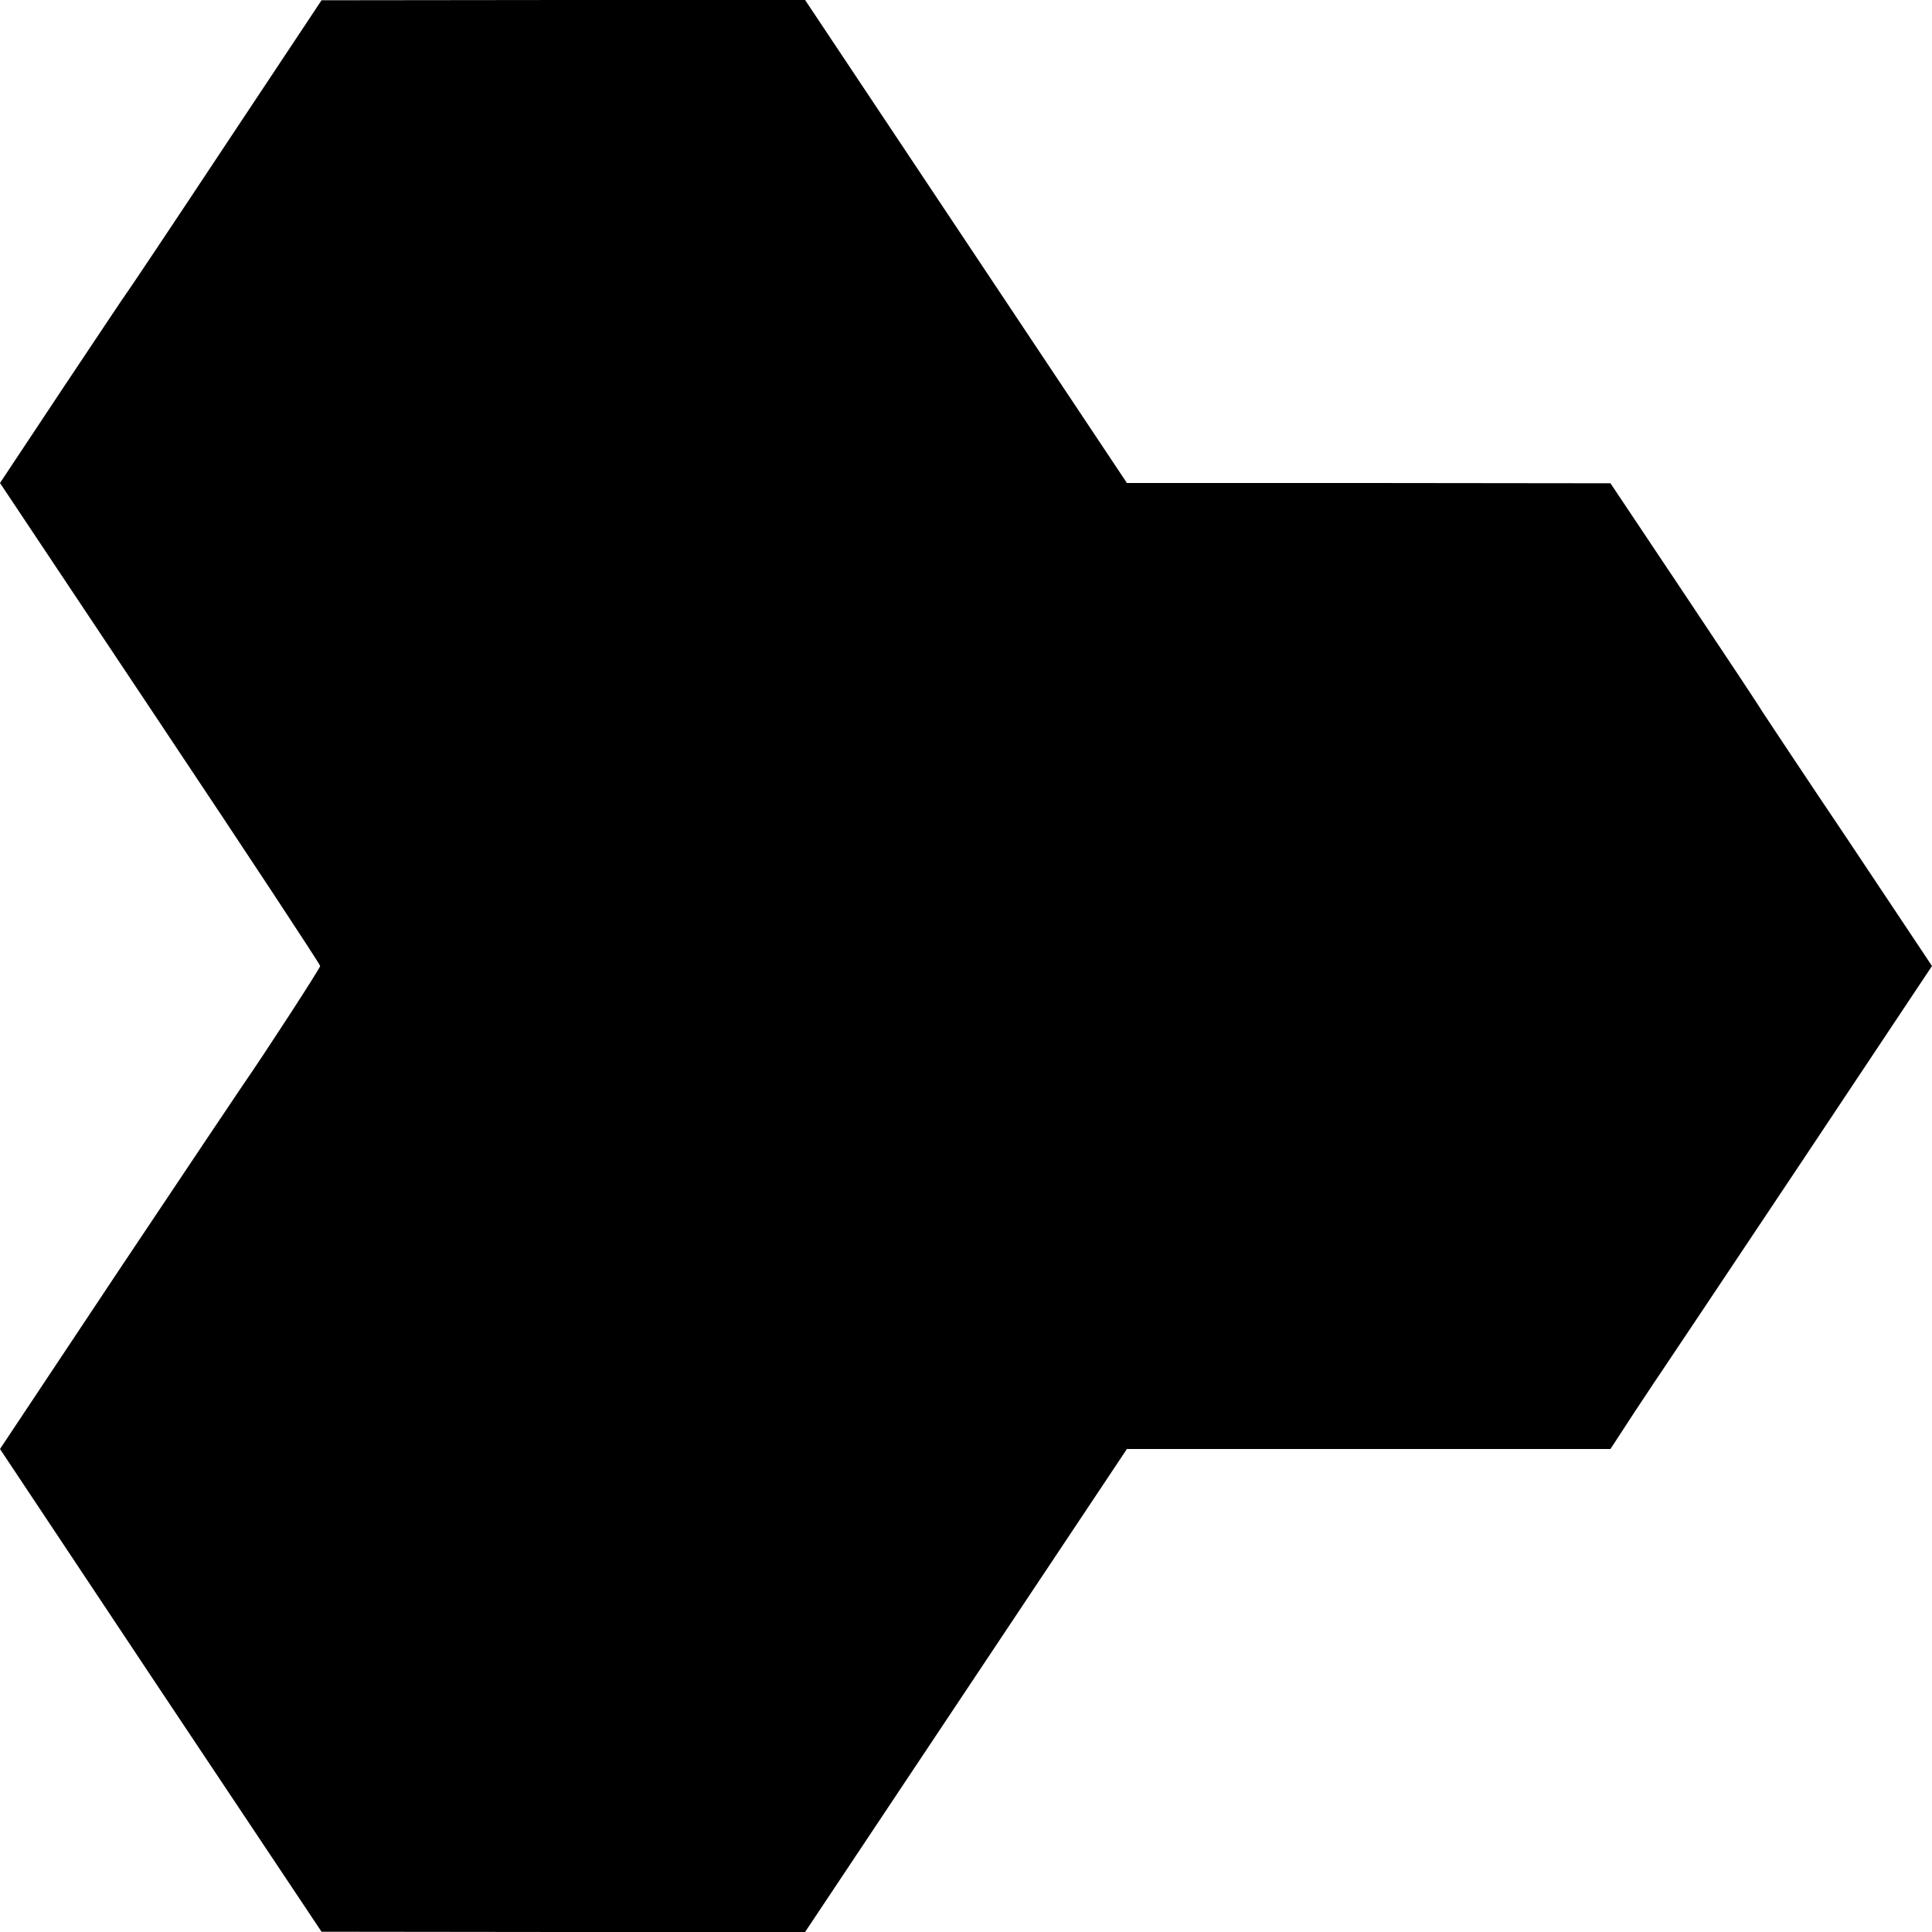
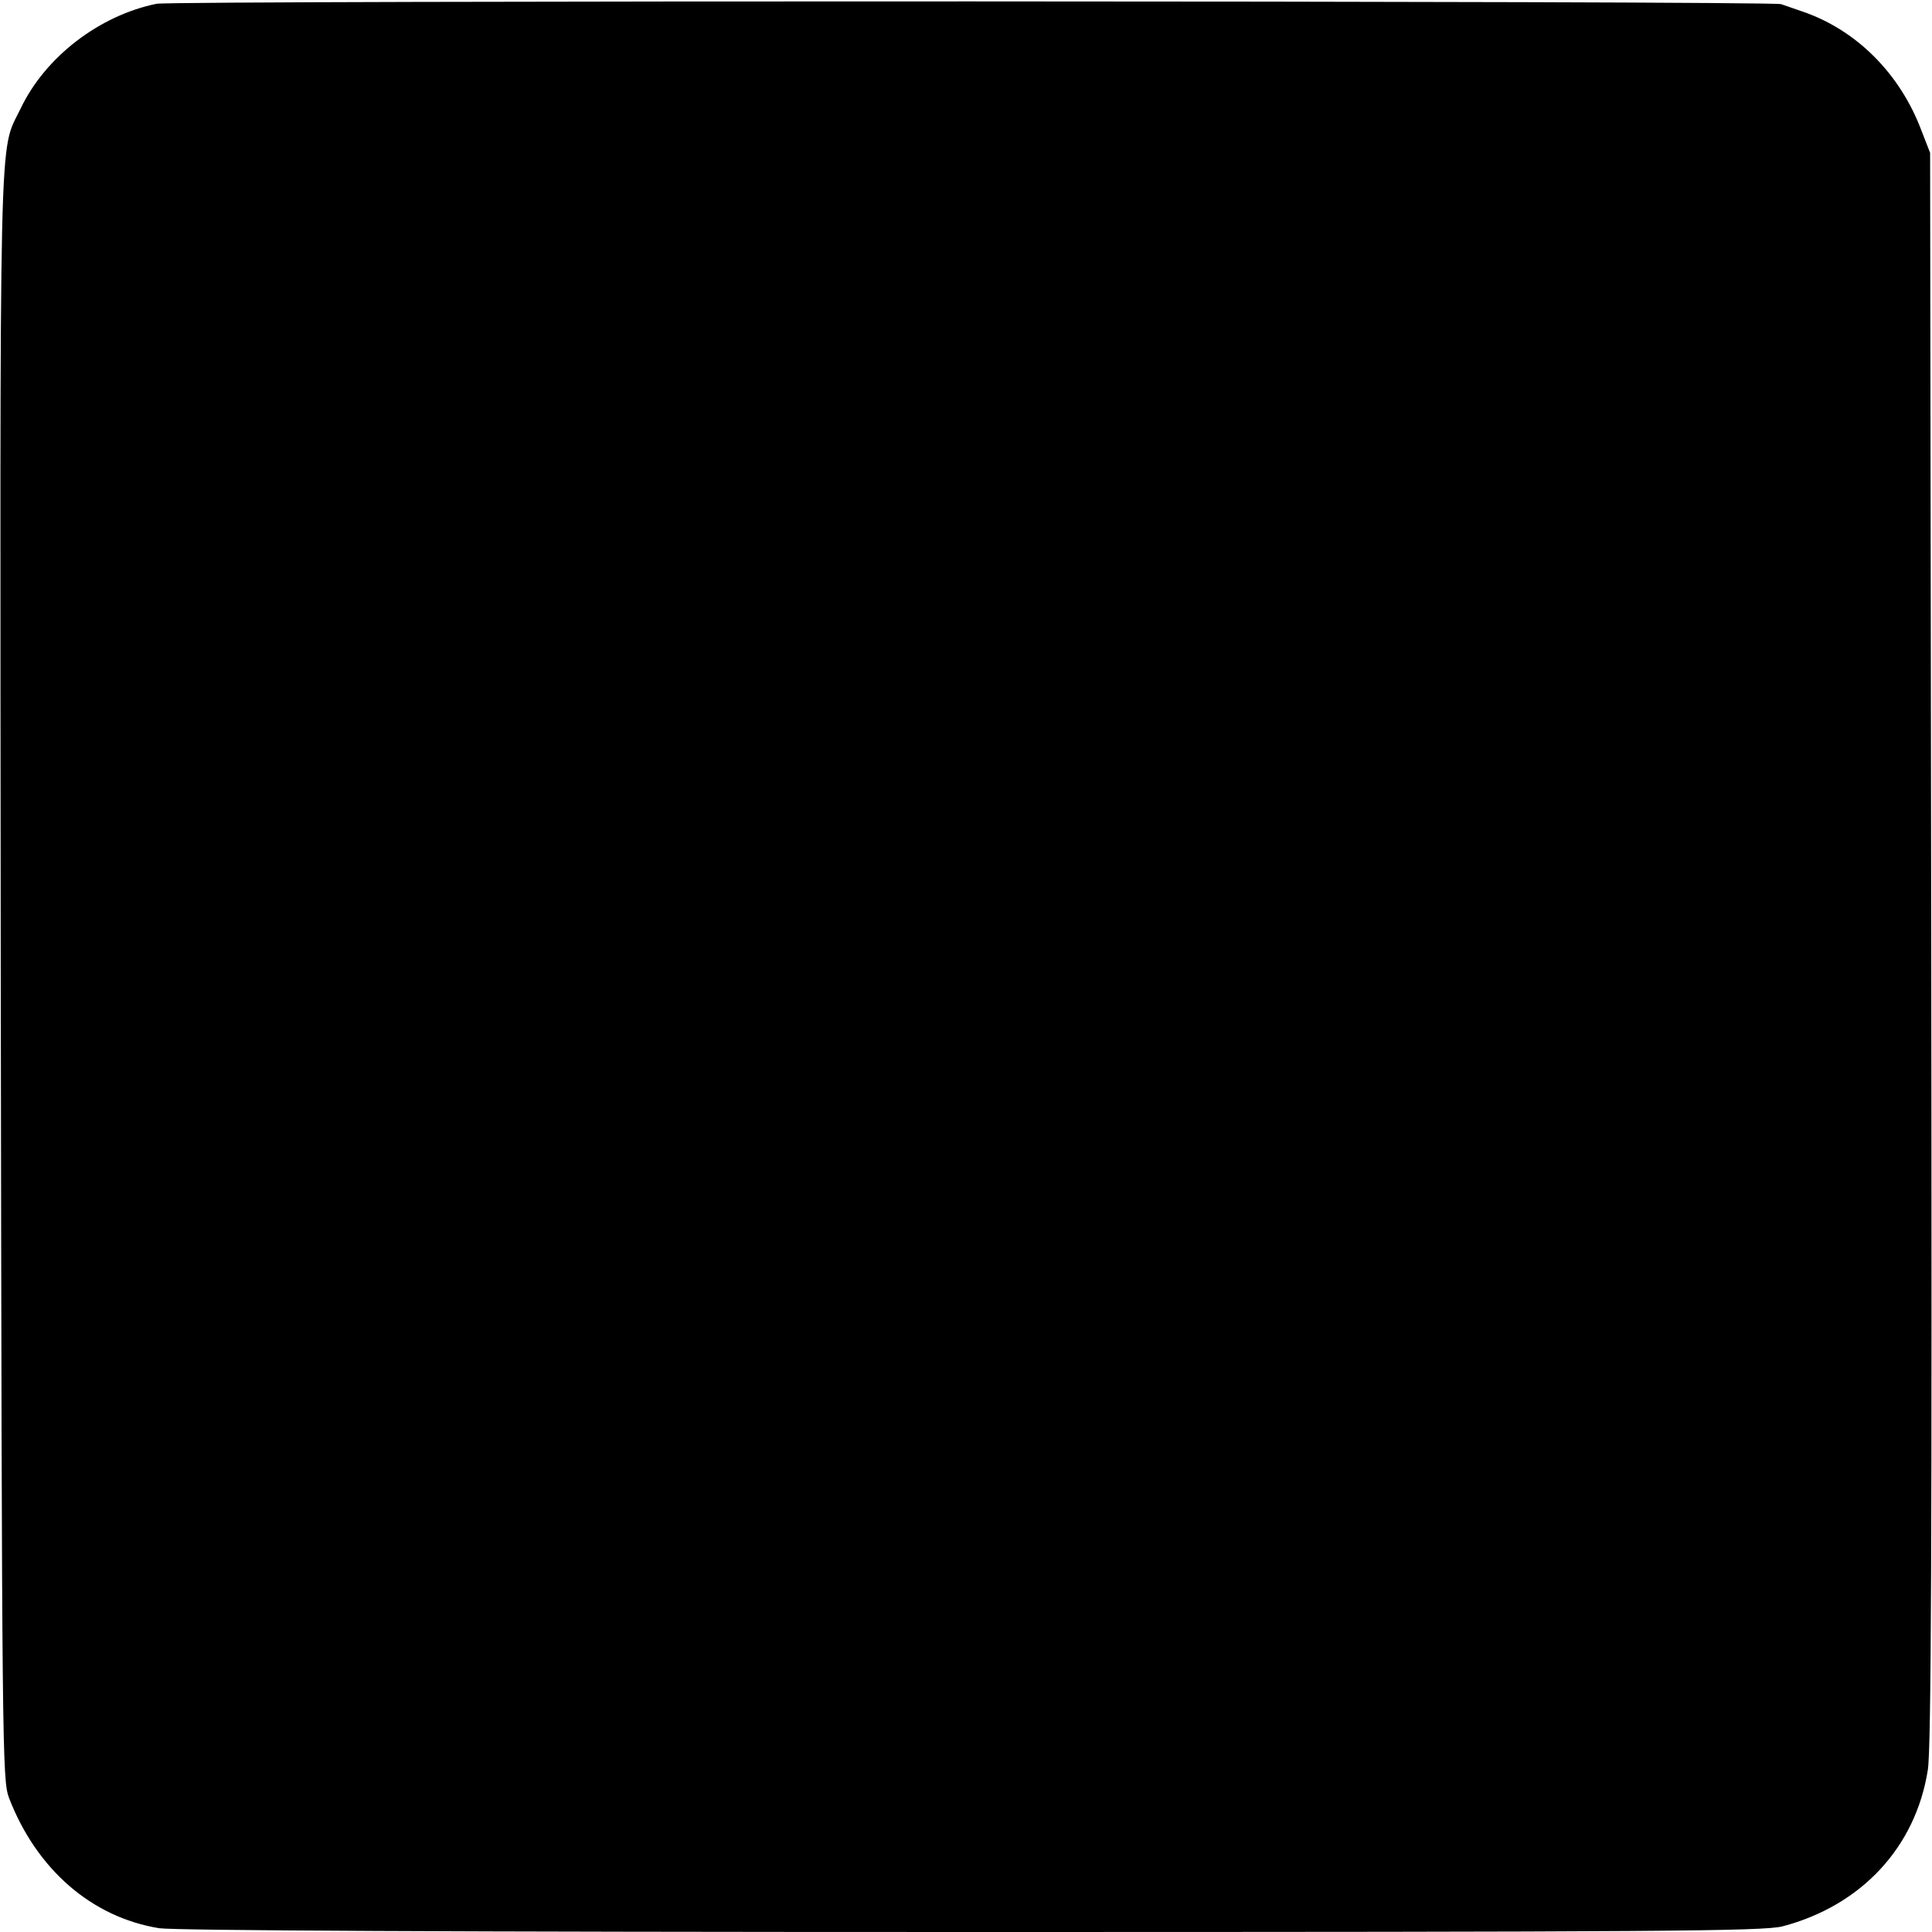
- <svg xmlns="http://www.w3.org/2000/svg" version="1.0" width="700pt" height="700pt" viewBox="0 0 700 700" preserveAspectRatio="xMidYMid meet">
-   <g transform="translate(0,700) scale(0.1,-0.1)" fill="#000000" stroke="none">
-     <path d="M815 6472 c-192 -290 -352 -529 -355 -532 -3 -3 -107 -159 -233 -348 l-227 -342 580 -870 c319 -478 580 -874 580 -880 0 -8 -200 -316 -279 -430 -10 -14 -212 -316 -450 -672 l-431 -648 582 -875 583 -874 876 -1 876 0 583 875 583 875 876 0 876 0 90 138 c50 75 94 142 98 147 4 6 226 337 493 738 l484 727 -302 453 c-167 248 -307 460 -313 469 -5 10 -131 200 -280 423 l-270 404 -876 1 -876 0 -583 875 -583 875 -876 0 -876 -1 -350 -527z" />
+ <svg xmlns="http://www.w3.org/2000/svg" version="1.0" width="512pt" height="512pt" viewBox="0 0 512 512" preserveAspectRatio="xMidYMid meet">
+   <g transform="translate(0,512) scale(0.1,-0.1)" fill="#000000" stroke="none">
+     <path d="M415 5110 c-152 -31 -295 -141 -360 -277 -59 -123 -55 24 -53 -2298 3 -2073 4 -2131 22 -2180 73 -189 219 -316 398 -345 42 -6 770 -10 2154 -10 1825 0 2098 2 2148 15 209 55 353 210 385 415 9 56 11 617 9 2180 l-3 2105 -23 59 c-57 152 -174 268 -317 316 -22 8 -47 16 -55 19 -25 9 -4262 10 -4305 1z" />
  </g>
</svg>
